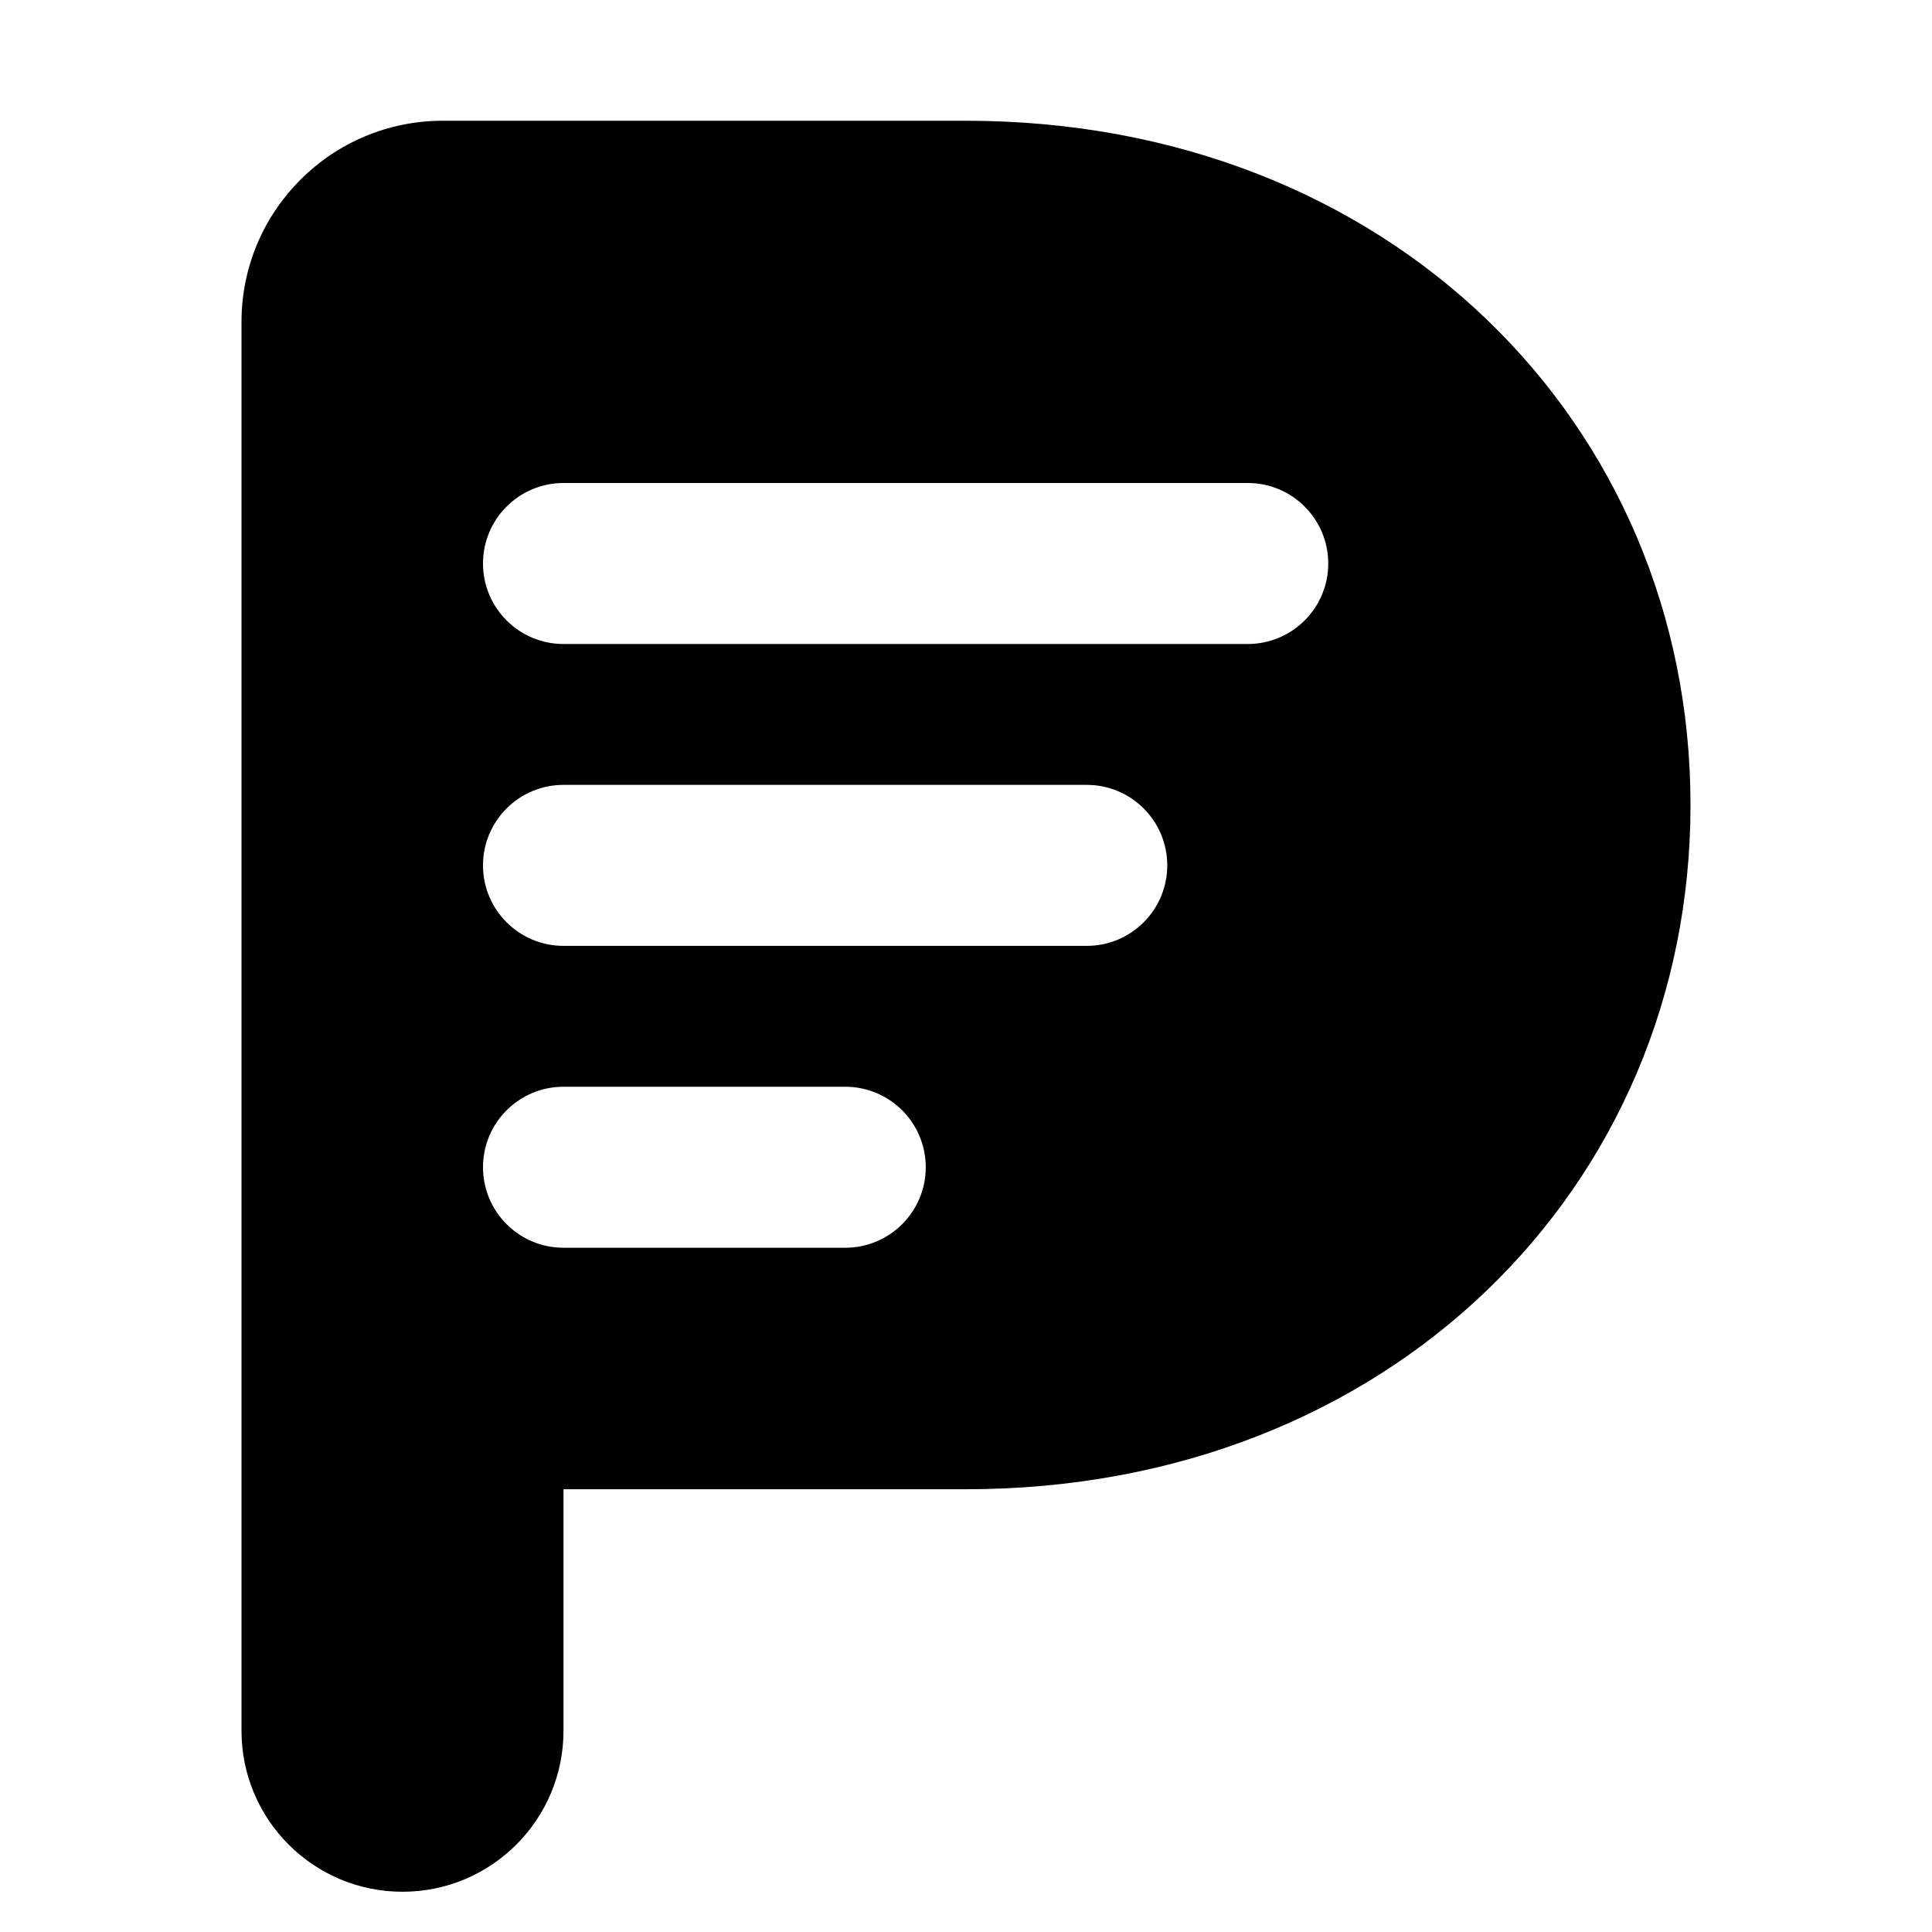
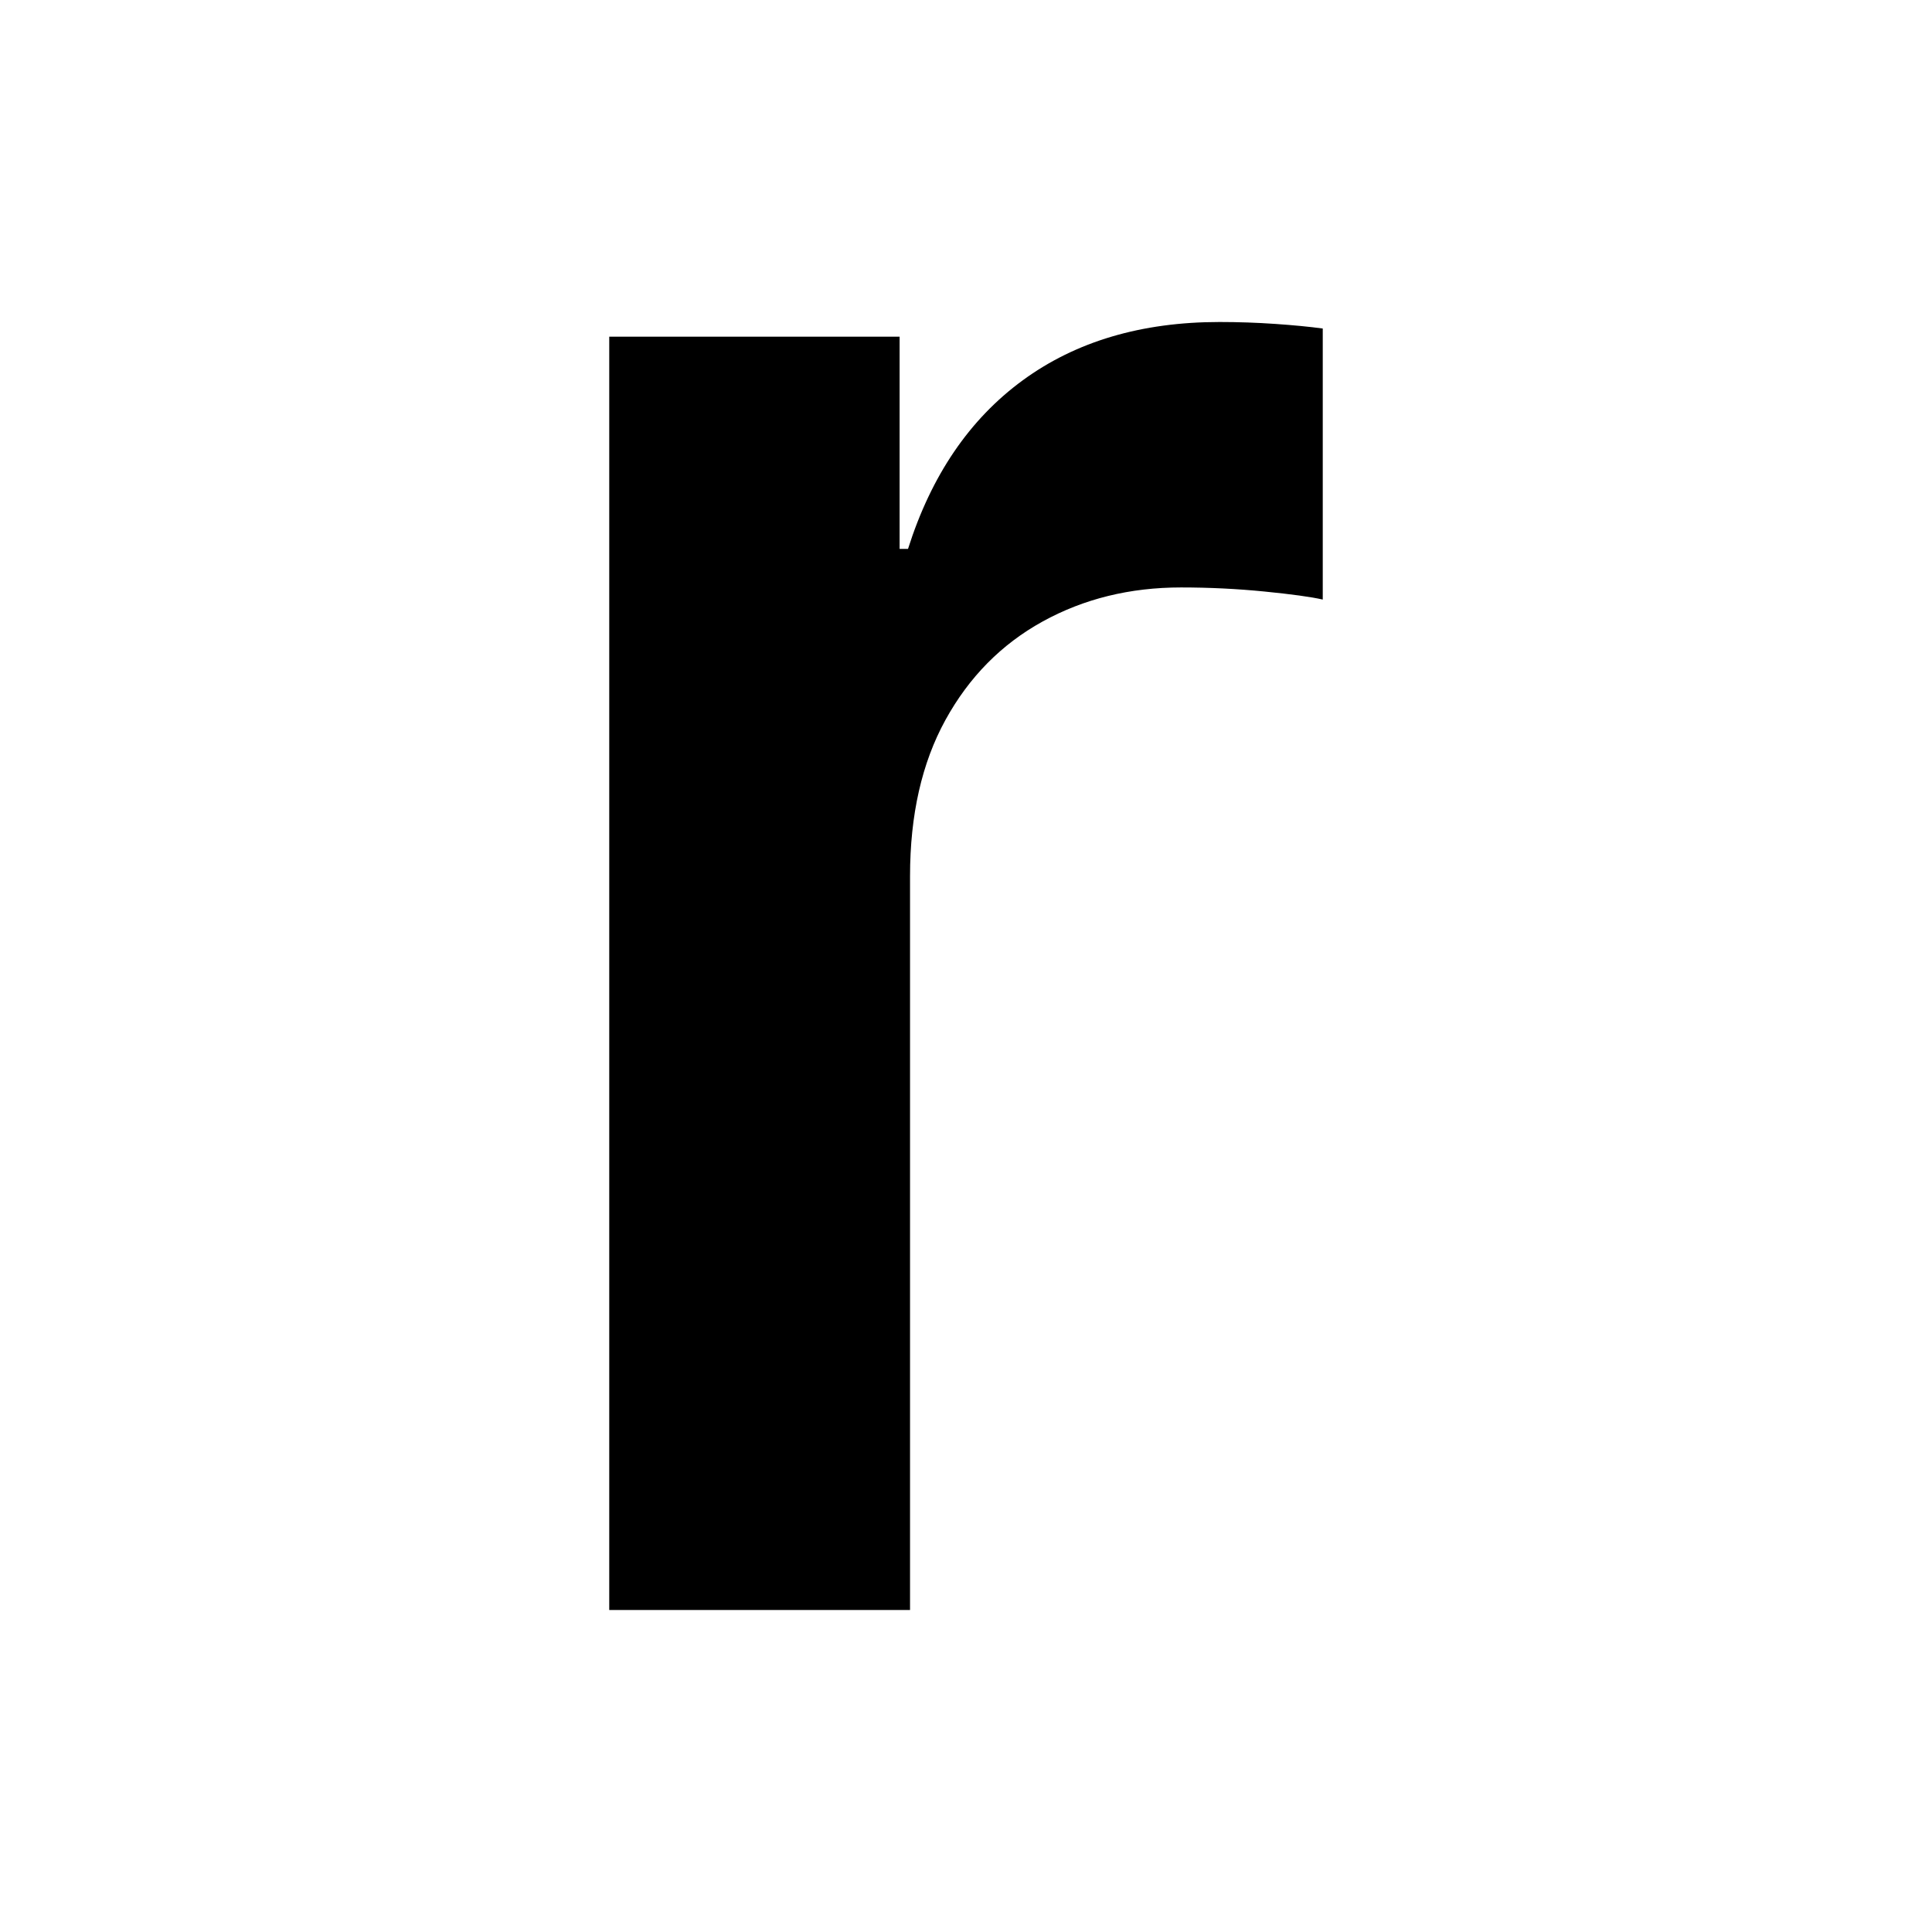
- <svg xmlns="http://www.w3.org/2000/svg" viewBox="0 0 96 96" role="img" aria-label="prosepect">
-   <path fill="currentColor" fill-rule="evenodd" d="M22 6H48C69 6 84 21 84 40S69 74 48 74H28V86A8 8 0 0 1 12 86V16A10 10 0 0 1 22 6Z M28 24H62A4 4 0 0 1 62 32H28A4 4 0 0 1 28 24Z M28 39H54A4 4 0 0 1 54 47H28A4 4 0 0 1 28 39Z M28 54H42A4 4 0 0 1 42 62H28A4 4 0 0 1 28 54Z" />
+ <svg xmlns="http://www.w3.org/2000/svg" viewBox="0 0 96 96" role="img" aria-label="rakkio">
+   <g transform="translate(48 48) scale(0.05839221 -0.05839221) translate(-426.8486 -548.0183)">
+     <path fill="currentColor" d="M123.263 0V1083.556H370.353V902.97H377.509Q407.238 996.743 475.092 1046.39Q542.945 1096.037 642.63 1096.037Q666.456 1096.037 690.072 1094.401Q713.687 1092.765 730.434 1090.49V859.843Q715.603 863.239 680.708 866.696Q645.812 870.154 609.857 870.154Q544.639 870.154 492.078 841.185Q439.518 812.216 409.371 757.41Q379.224 702.603 379.224 624.545V0Z" />
+   </g>
</svg>
